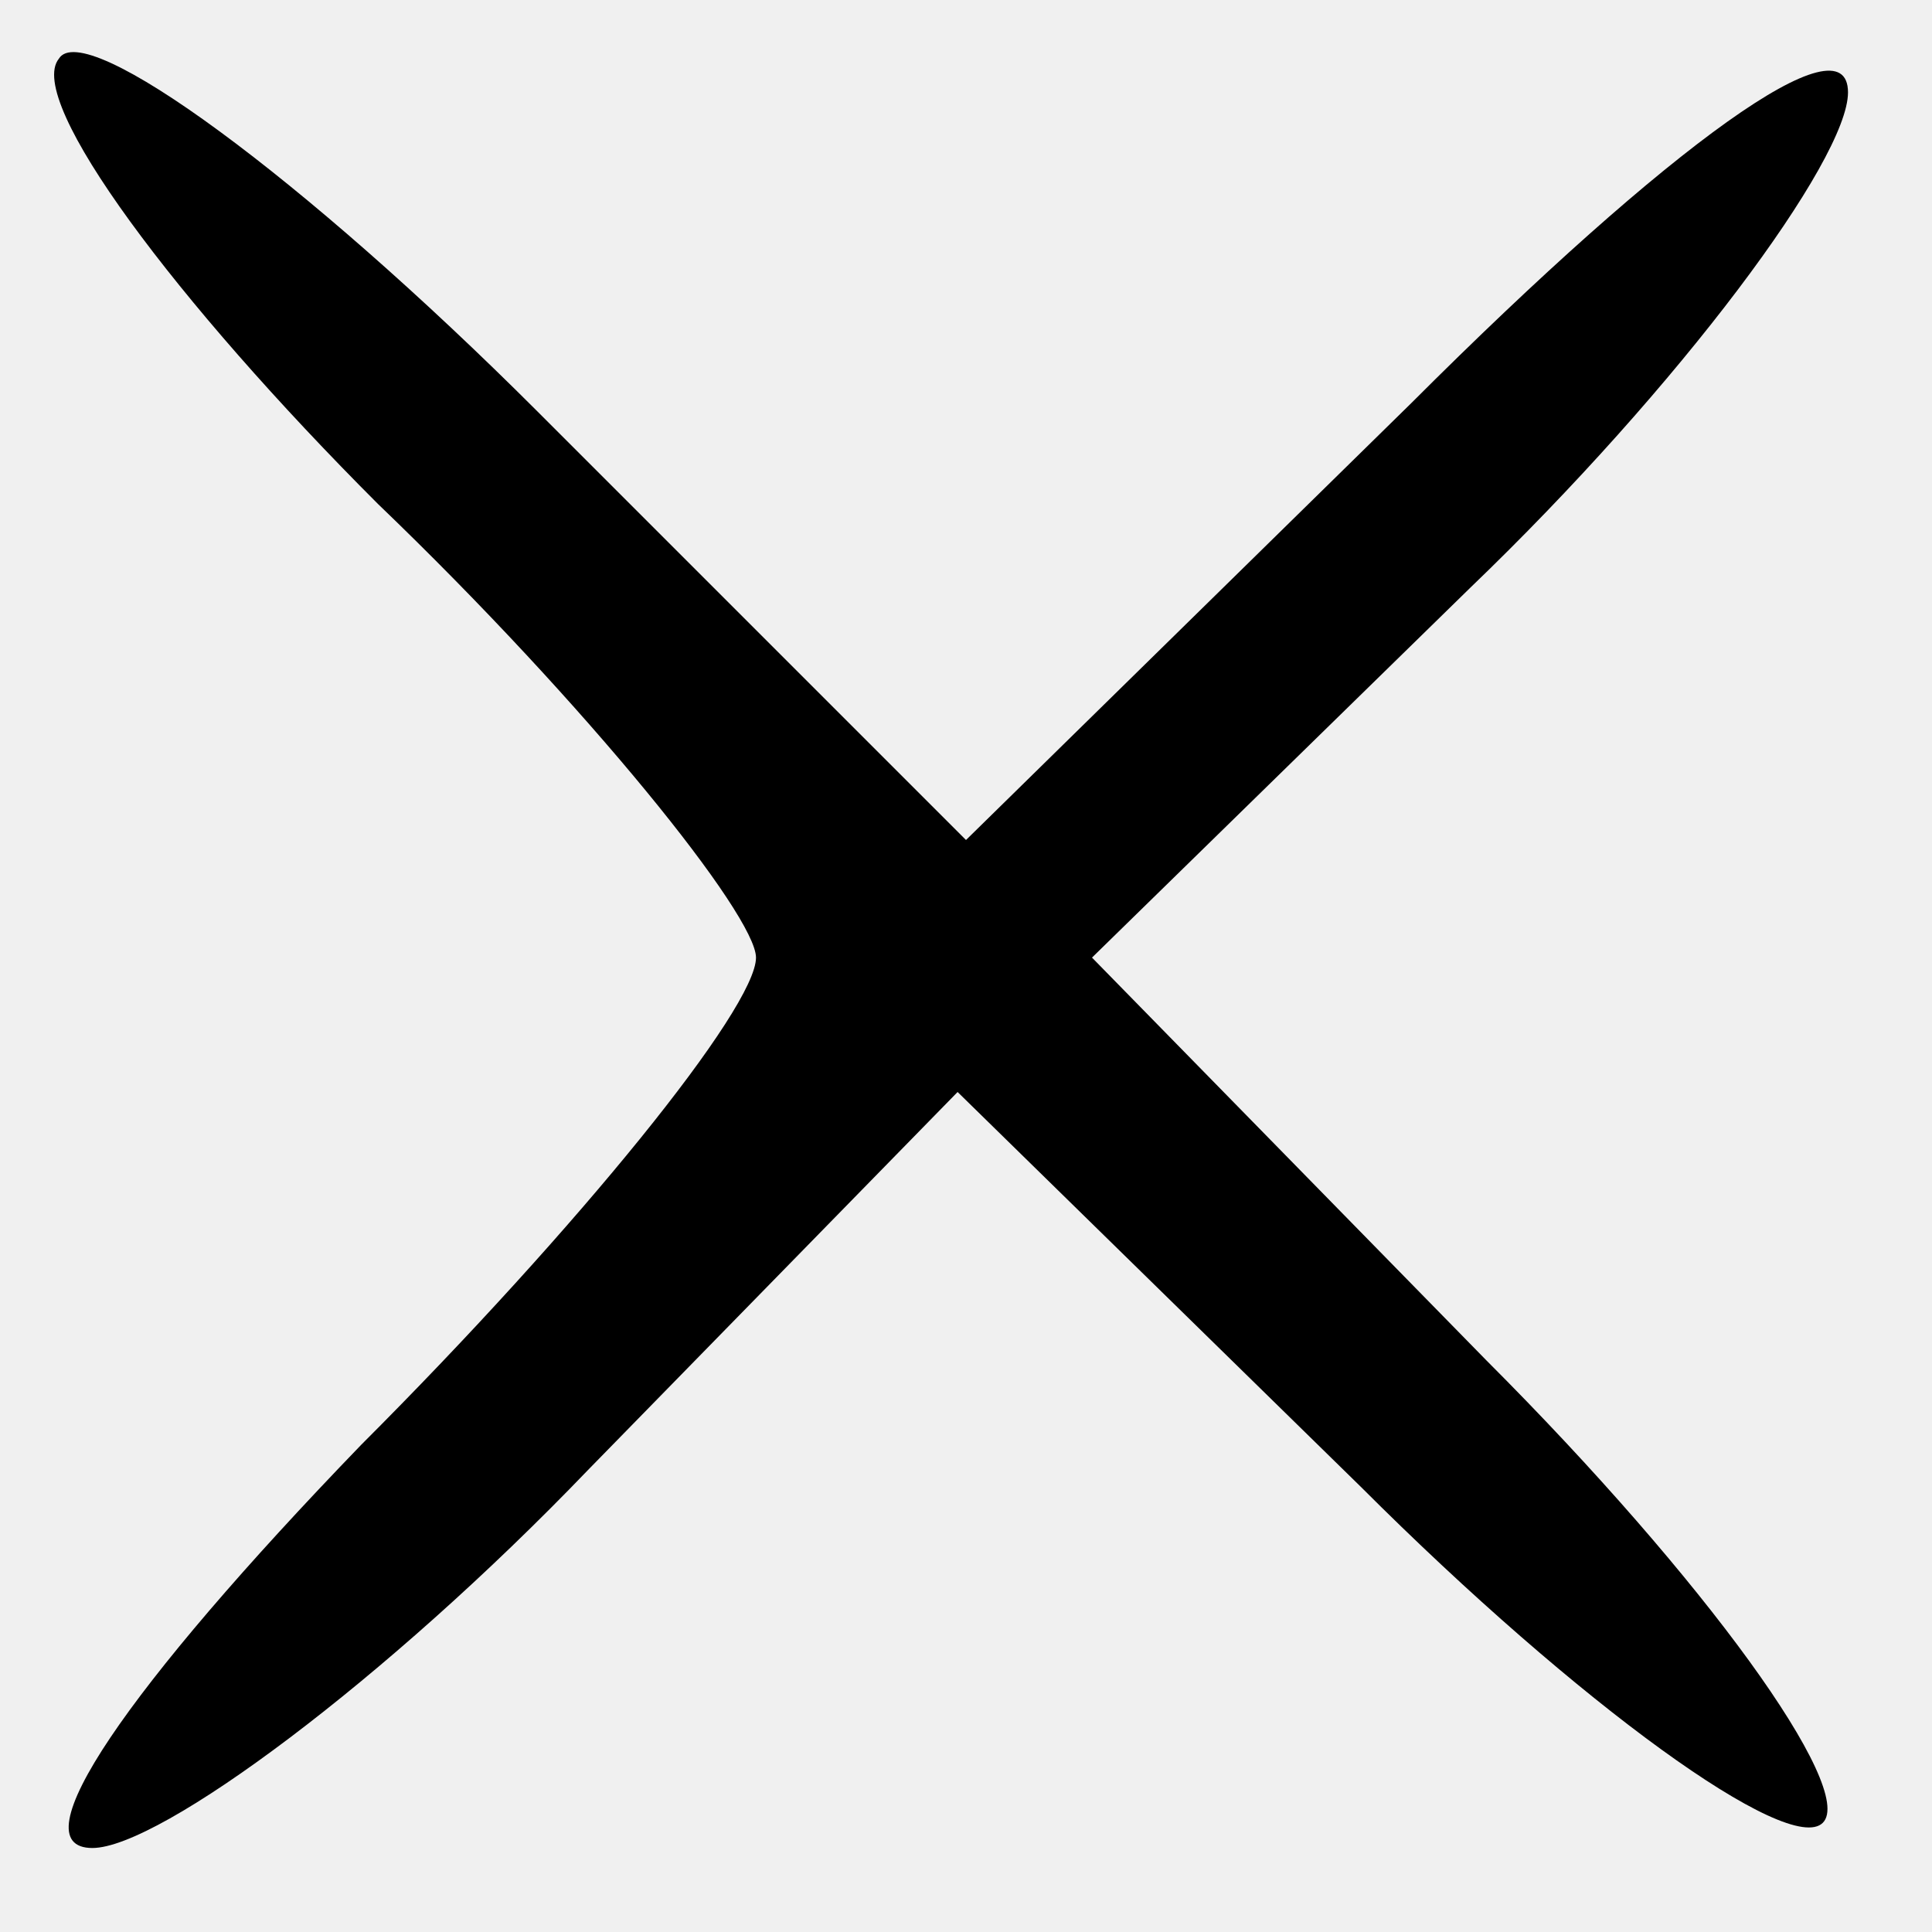
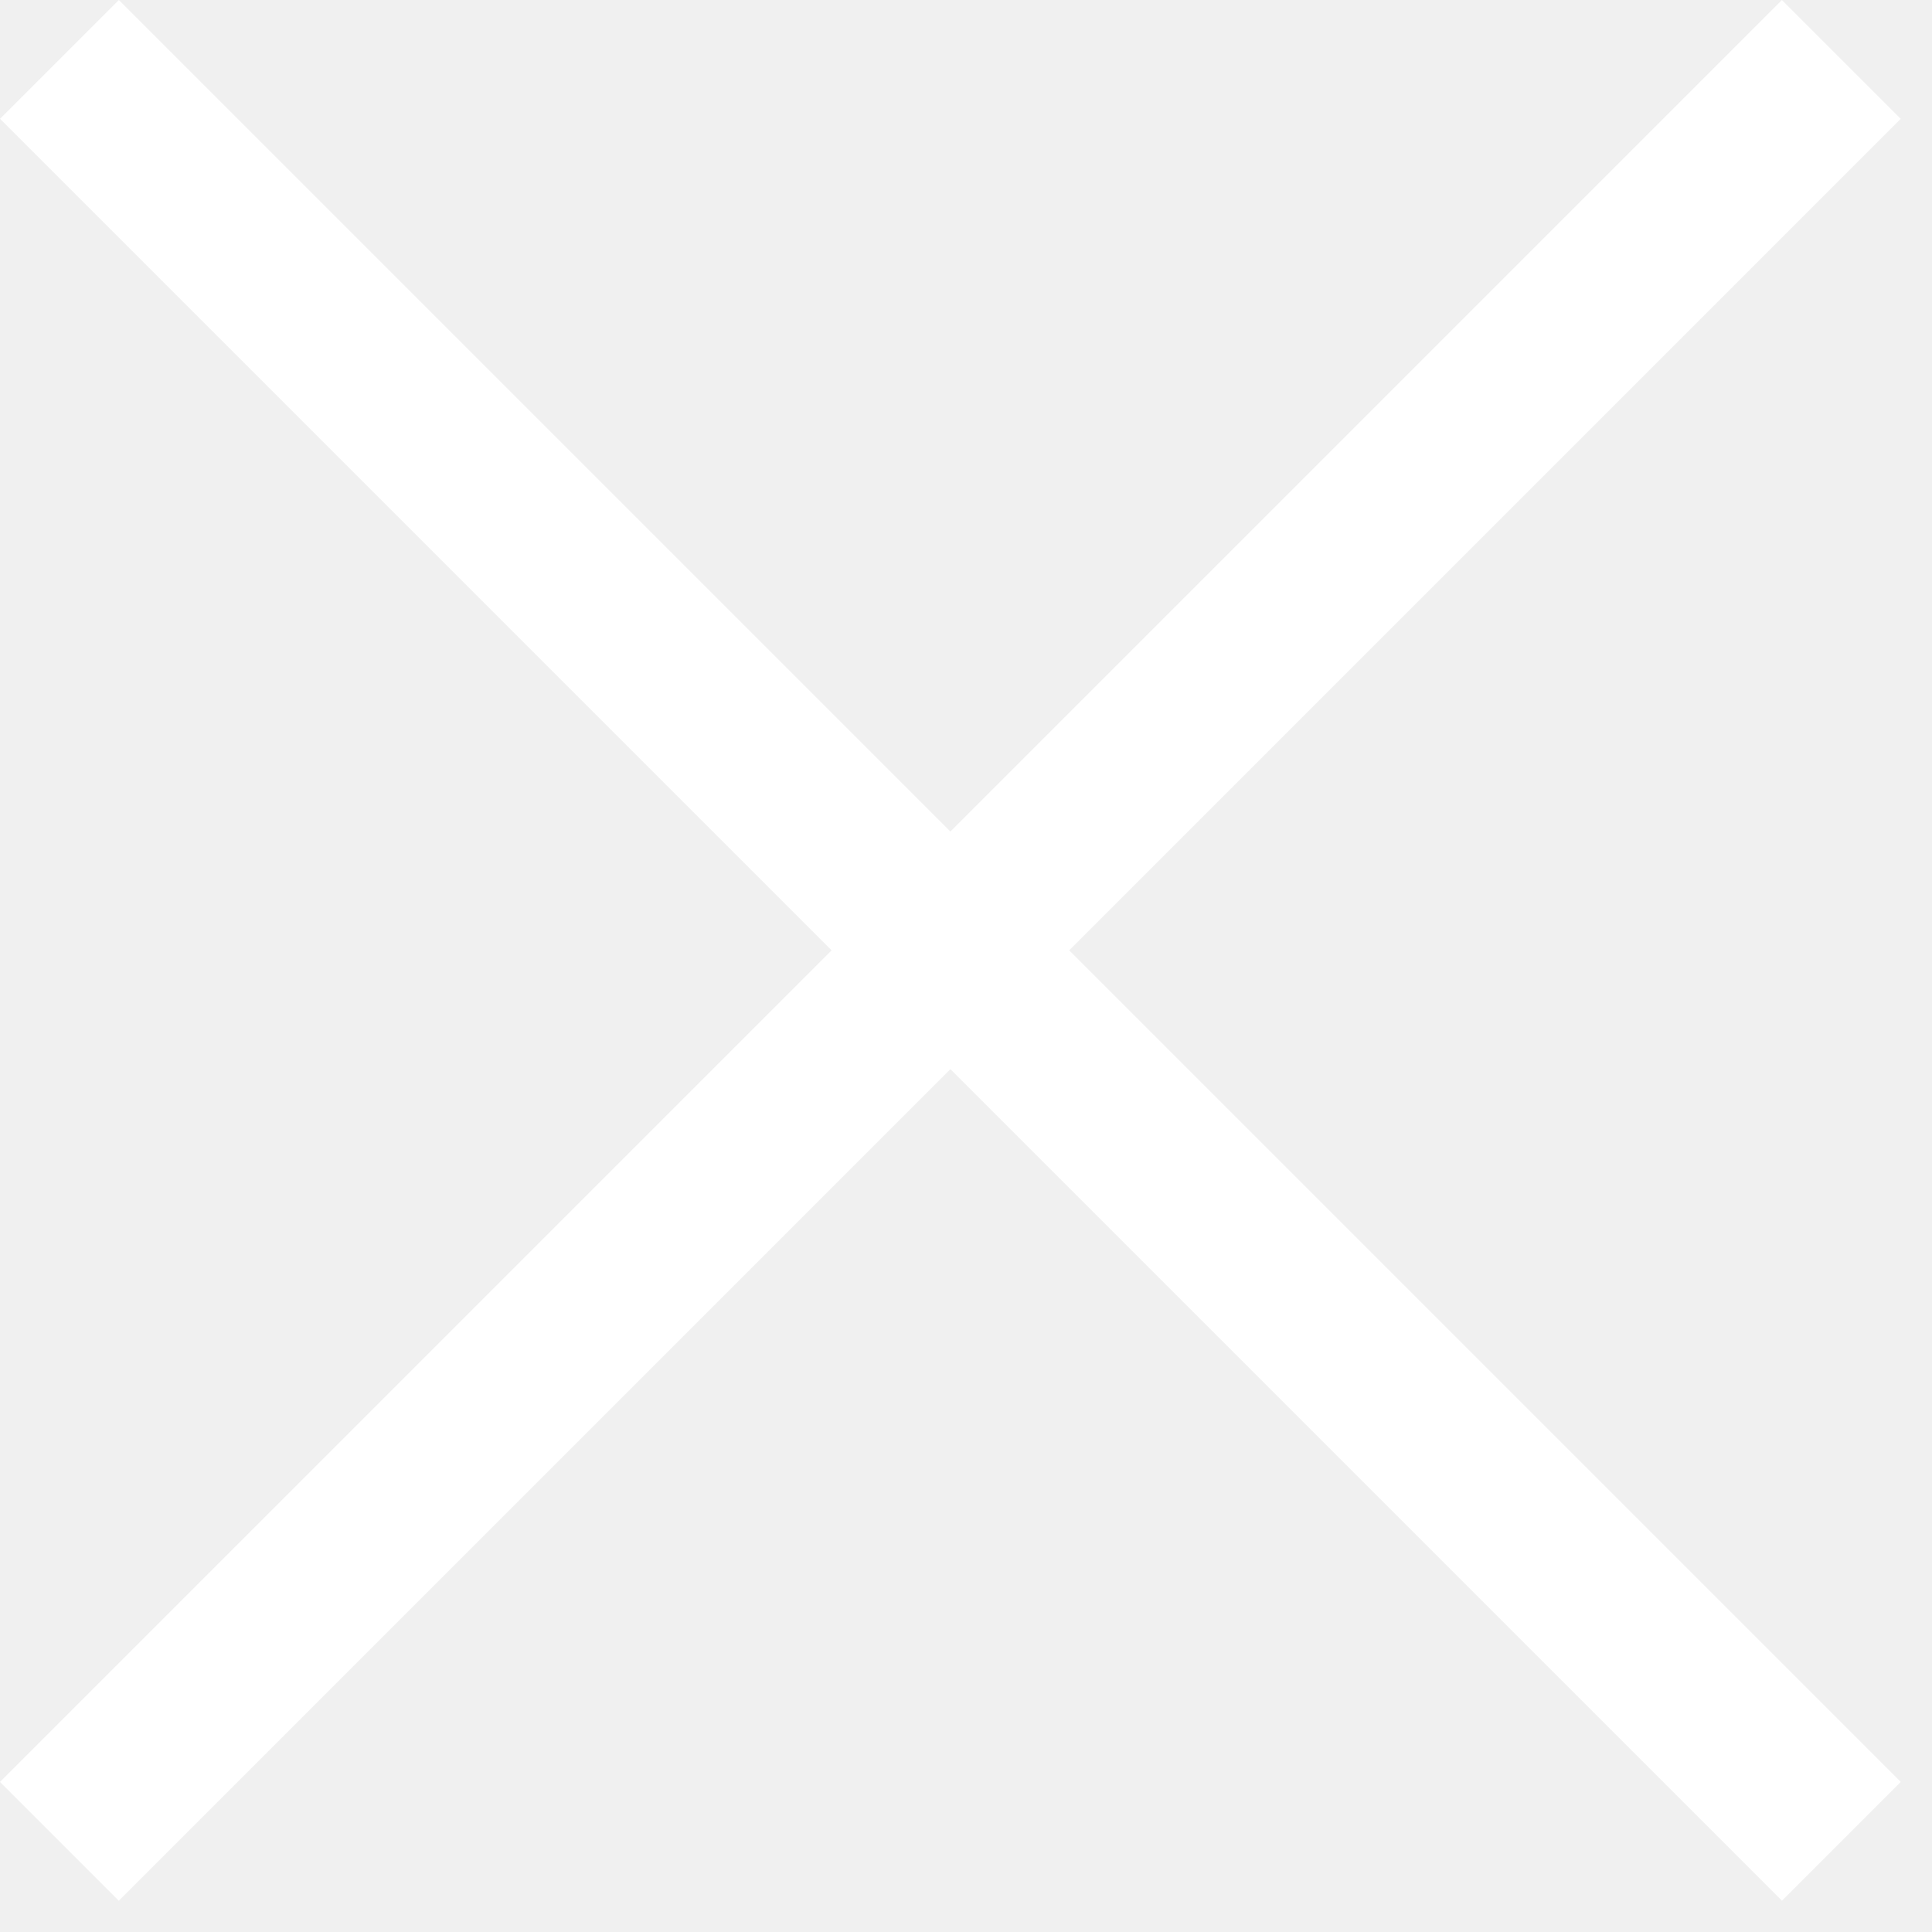
- <svg xmlns="http://www.w3.org/2000/svg" version="1.0" width="23pt" height="23pt" viewBox="0 0 23 23" preserveAspectRatio="xMidYMid meet">
-   <g transform="translate(0,23) scale(0.1,-0.1)" fill="#000000" stroke="none">
-     <path d="M7 223 c-4 -5 14 -29 38 -53 25 -24 45 -49 45 -54 0 -6 -21 -32 -47 -58 -28 -29 -41 -48 -32 -48 8 0 35 20 59 45 l44 45 48 -47 c26 -26 51 -44 55 -40 4 4 -14 29 -40 55 l-47 48 45 44 c25 24 45 51 45 59 0 9 -21 -6 -52 -37 l-53 -52 -51 51 c-28 28 -54 47 -57 42z" />
+ <svg xmlns="http://www.w3.org/2000/svg" role="presentation" class="t706__close-icon t706__cartwin-close-icon" width="23" height="23" viewBox="0 0 23 23" version="1.1">
+   <g stroke="none" stroke-width="1" fill="#FFFFFF" fill-rule="evenodd">
+     <rect transform="translate(11.31371, 11.31371) rotate(-45) translate(-11.31371, -11.31371) " x="10.314" y="-3.686" width="2" height="30" fill="#FFFFFF" />
+     <rect transform="translate(11.31371, 11.31371) rotate(-315) translate(-11.31371, -11.31371) " x="10.314" y="-3.686" width="2" height="30" fill="#FFFFFF" />
  </g>
</svg>
